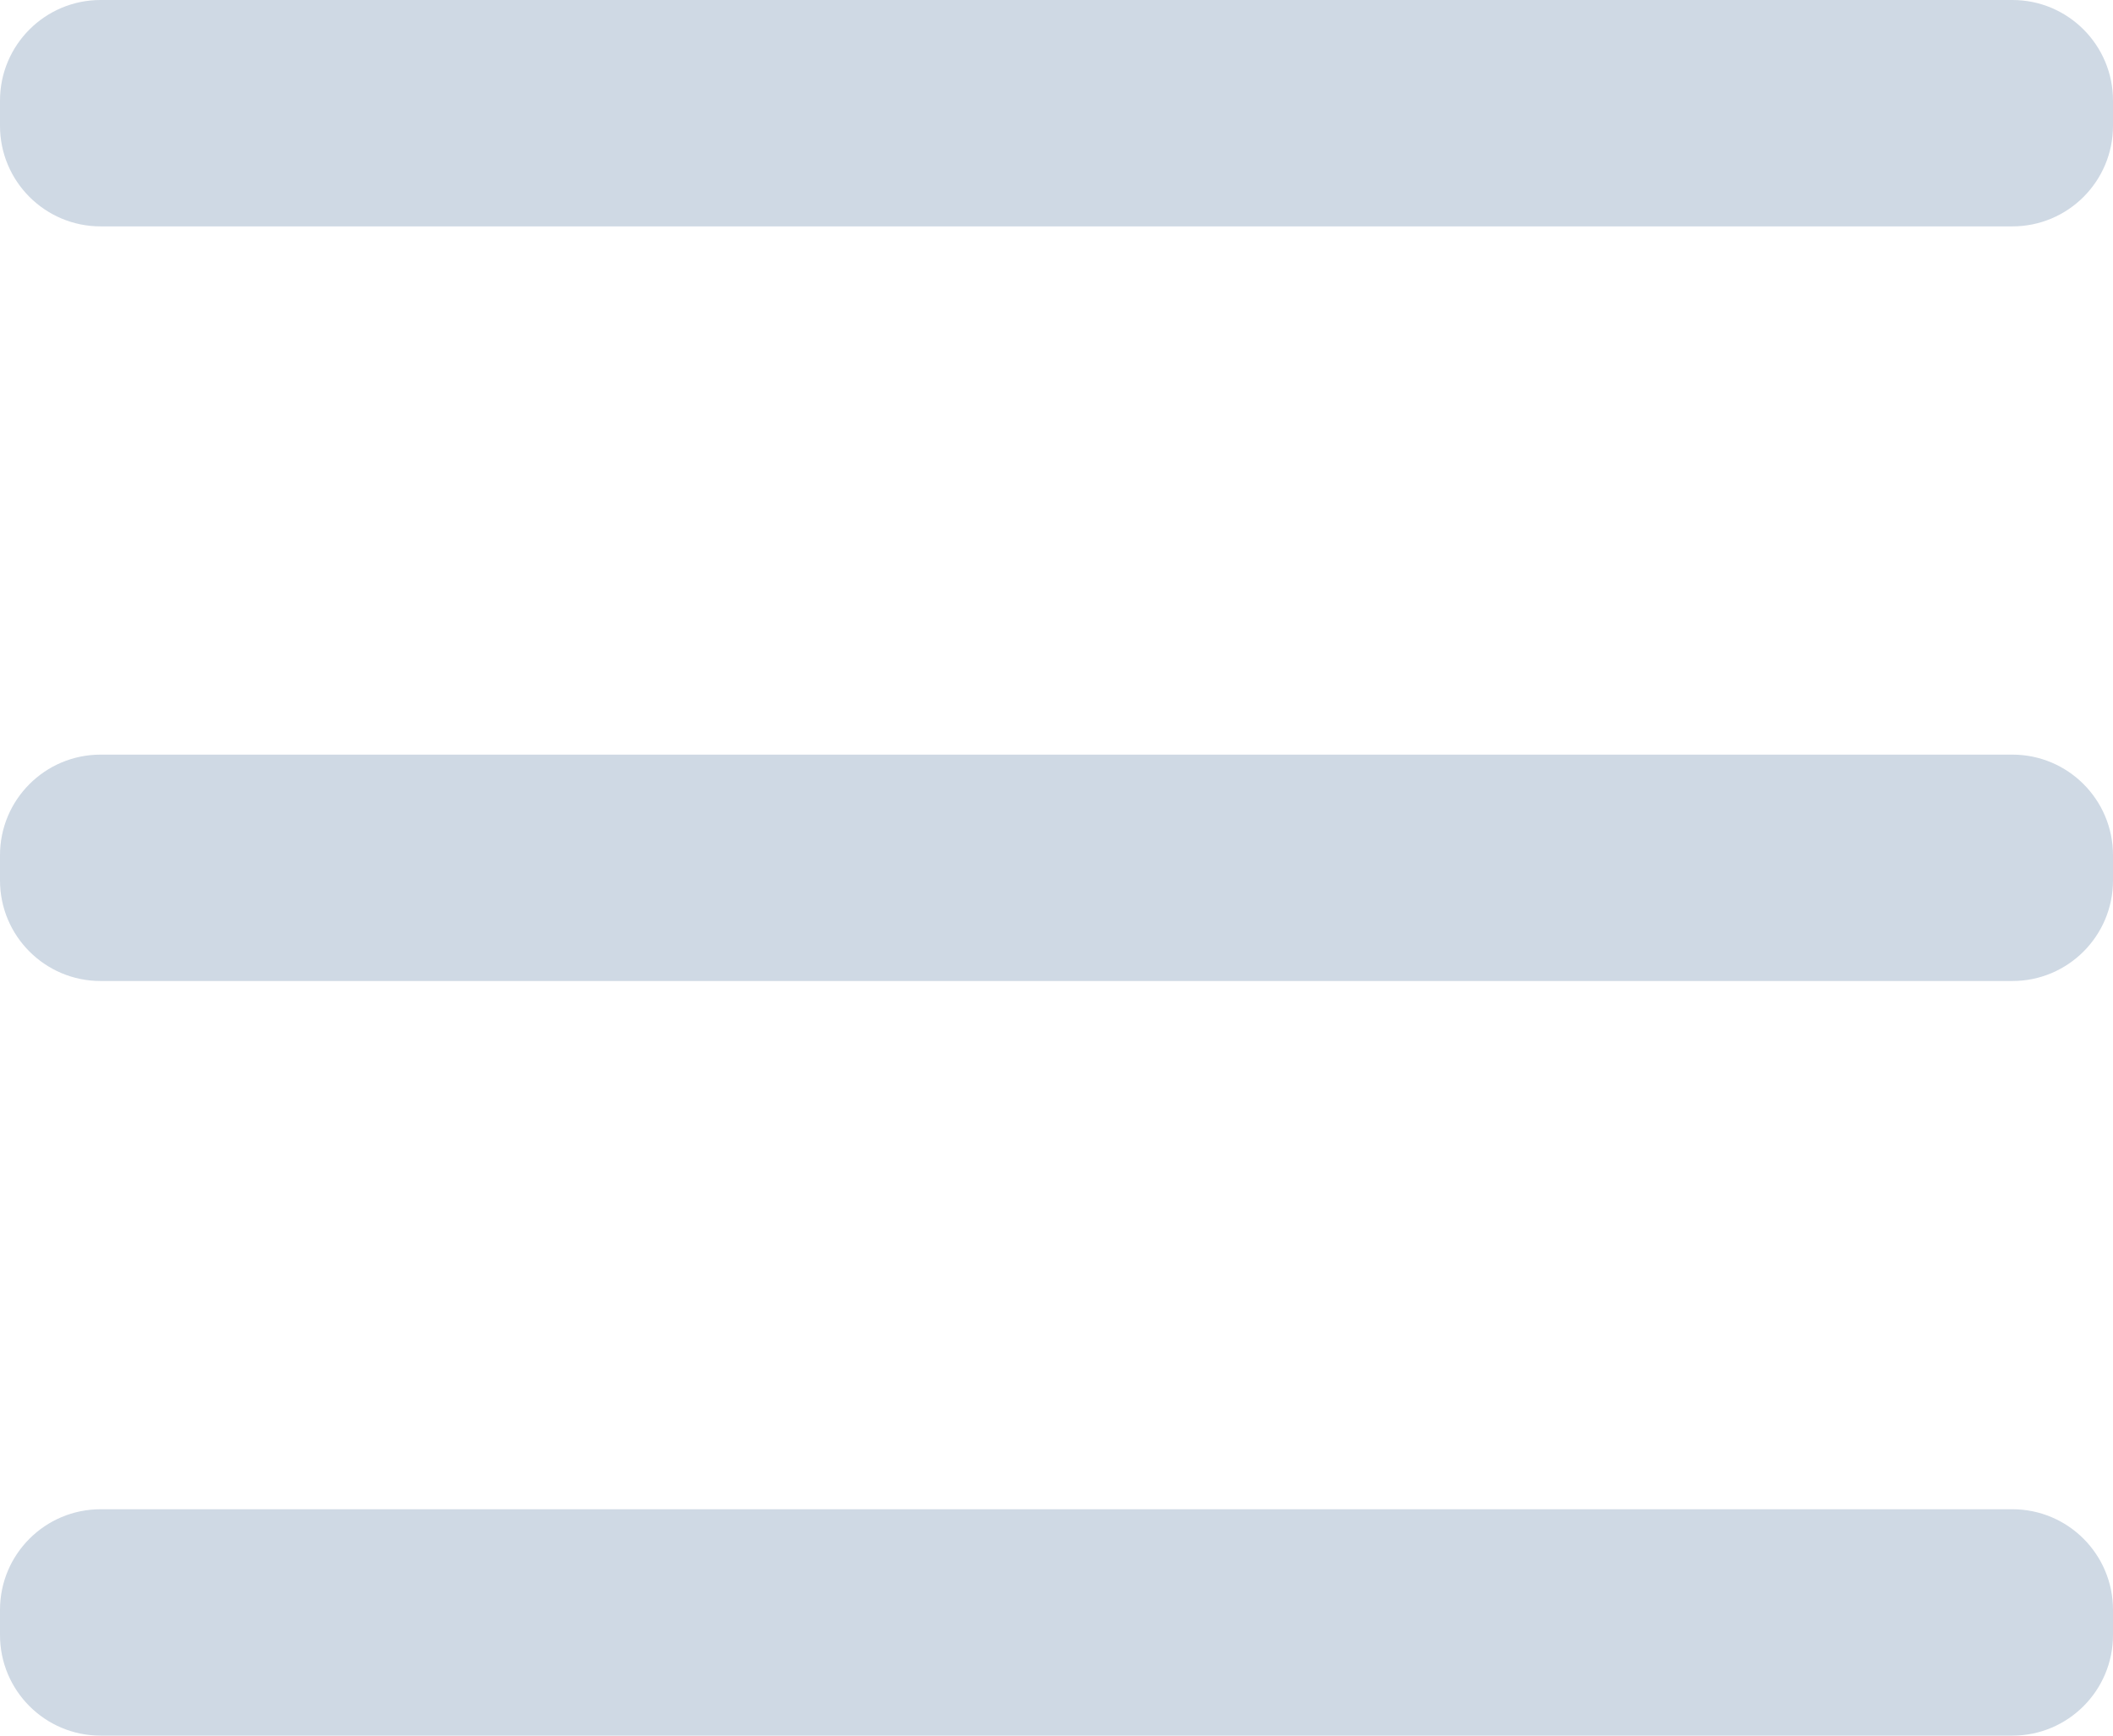
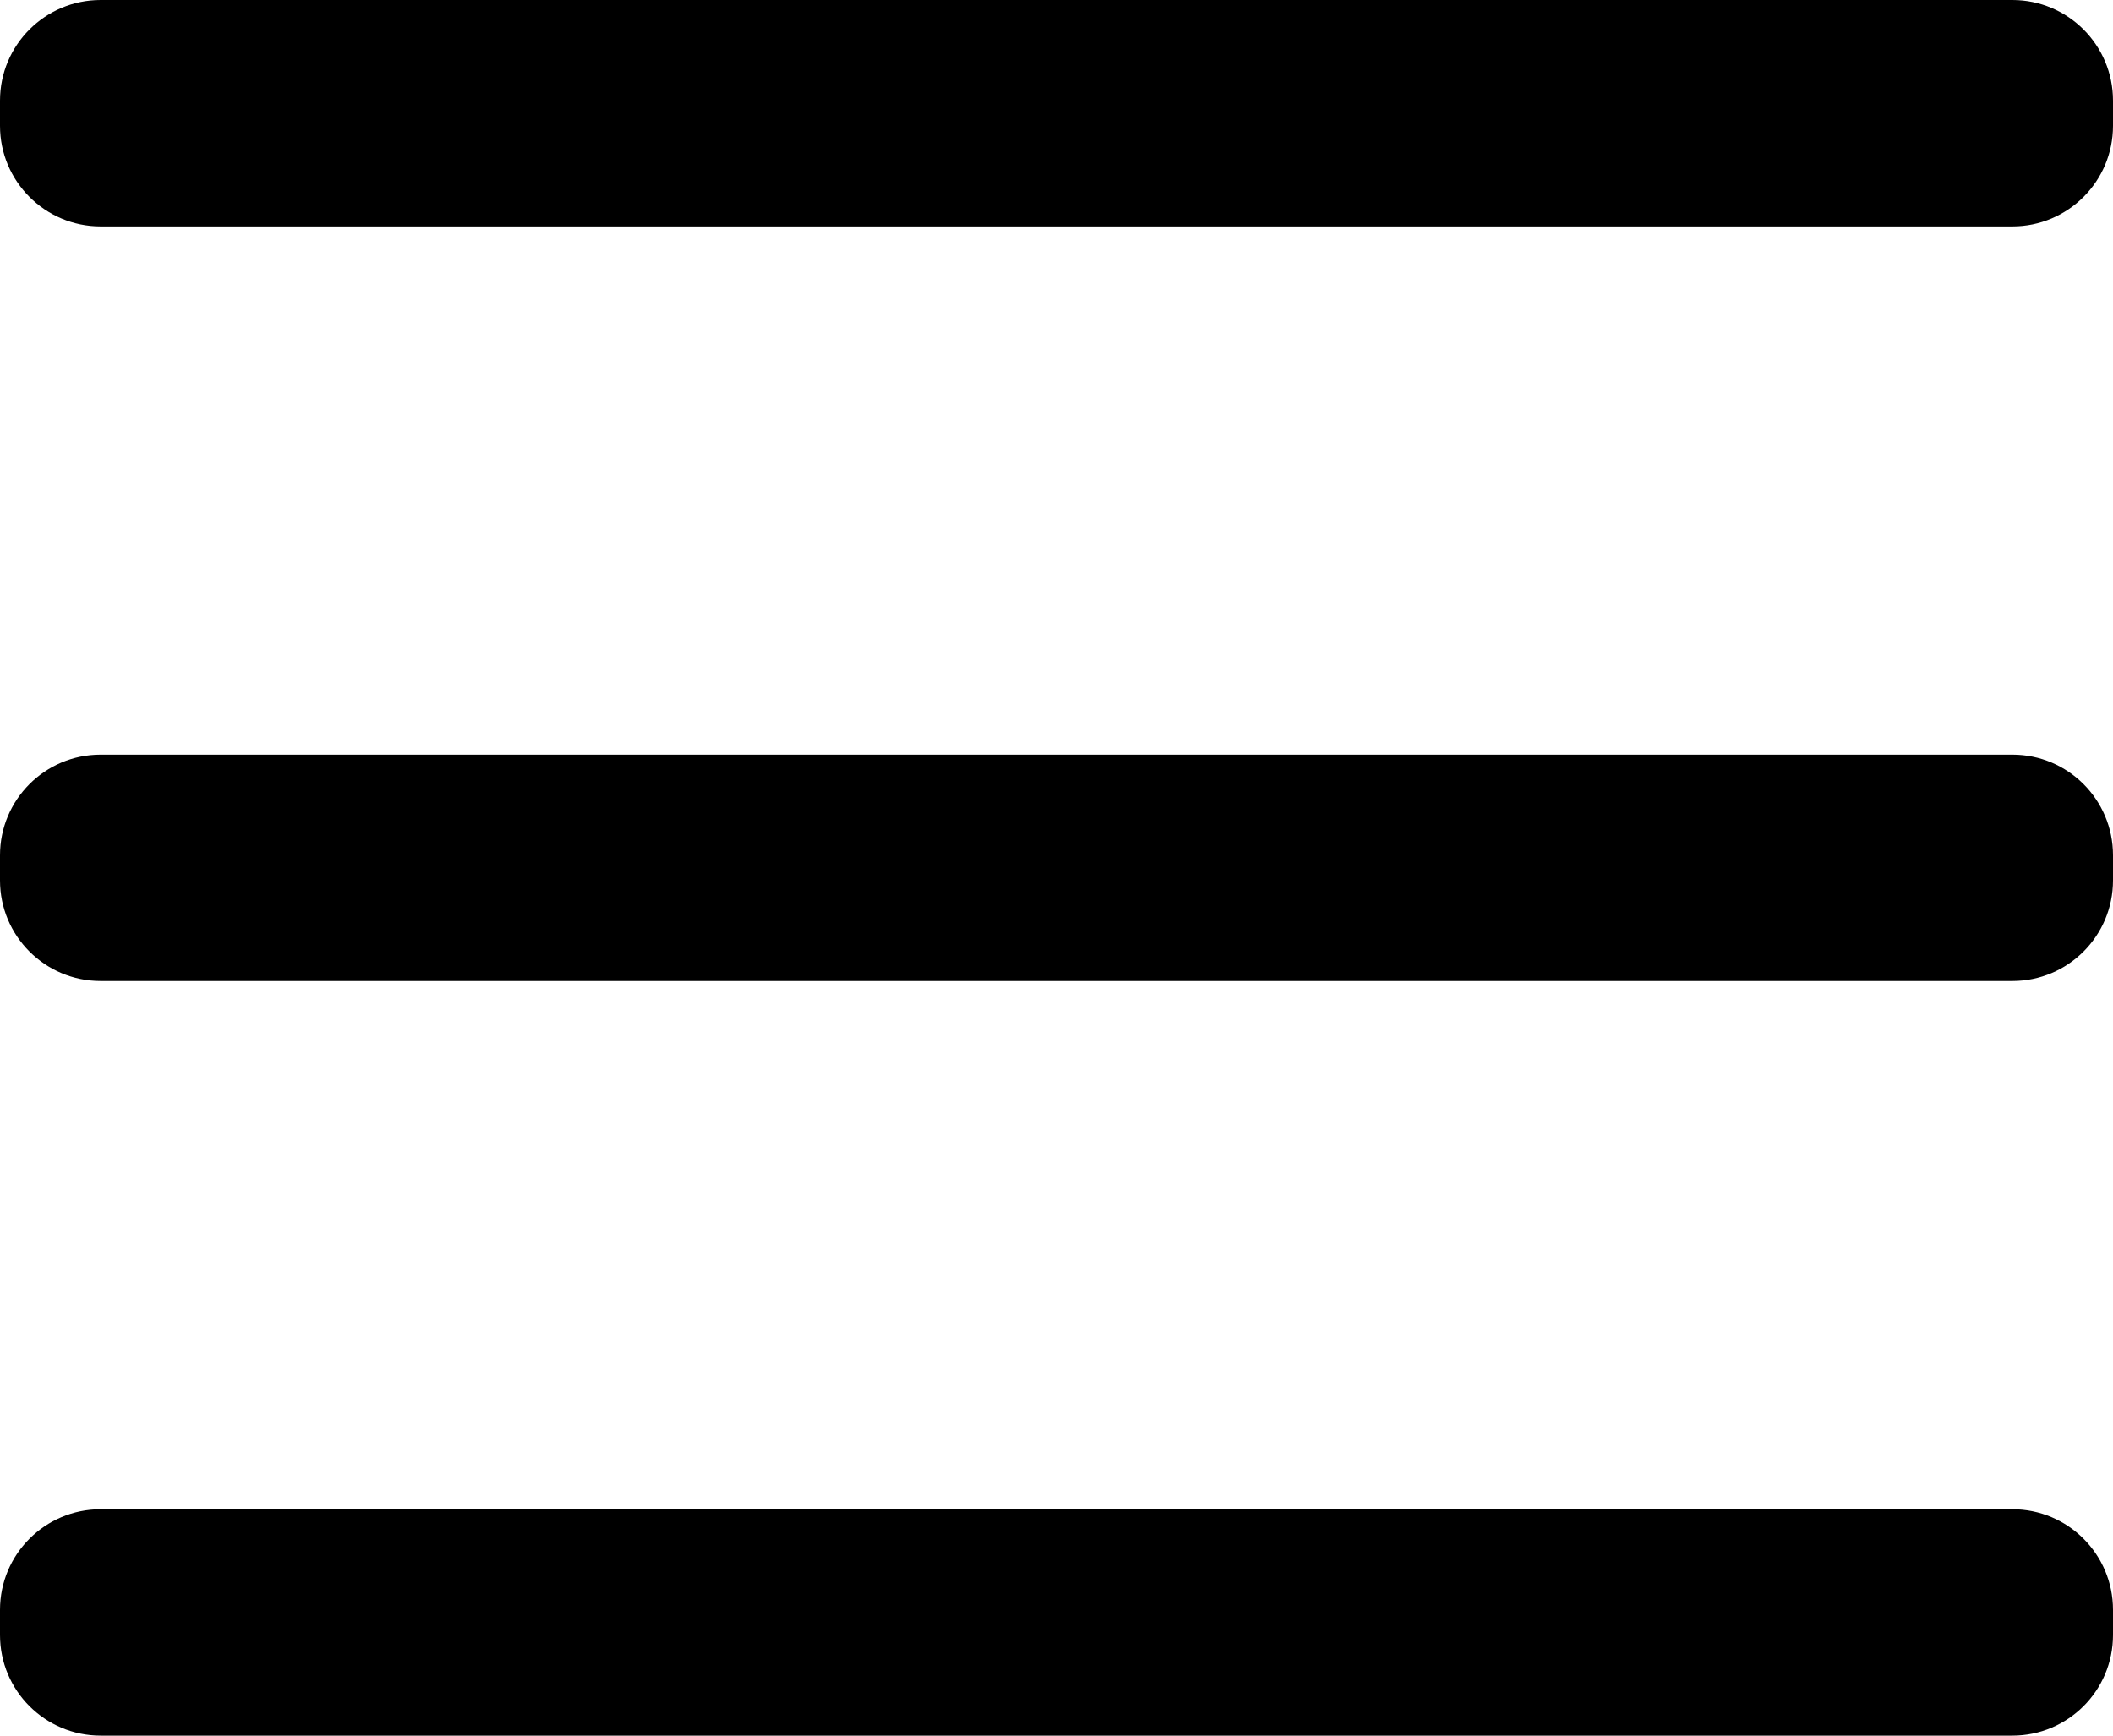
- <svg xmlns="http://www.w3.org/2000/svg" width="168" height="138" viewBox="0 0 168 138" fill="none">
-   <rect width="168" height="18" rx="8" fill="#CFD9E4" />
-   <rect y="60" width="168" height="18" rx="8" fill="#CFD9E4" />
-   <rect y="120" width="168" height="18" rx="8" fill="#CFD9E4" />
+ <svg xmlns="http://www.w3.org/2000/svg" width="168" height="138" viewBox="0 0 168 138">
+   <rect width="168" height="18" rx="8" />
+   <rect y="60" width="168" height="18" rx="8" />
+   <rect y="120" width="168" height="18" rx="8" />
</svg>
